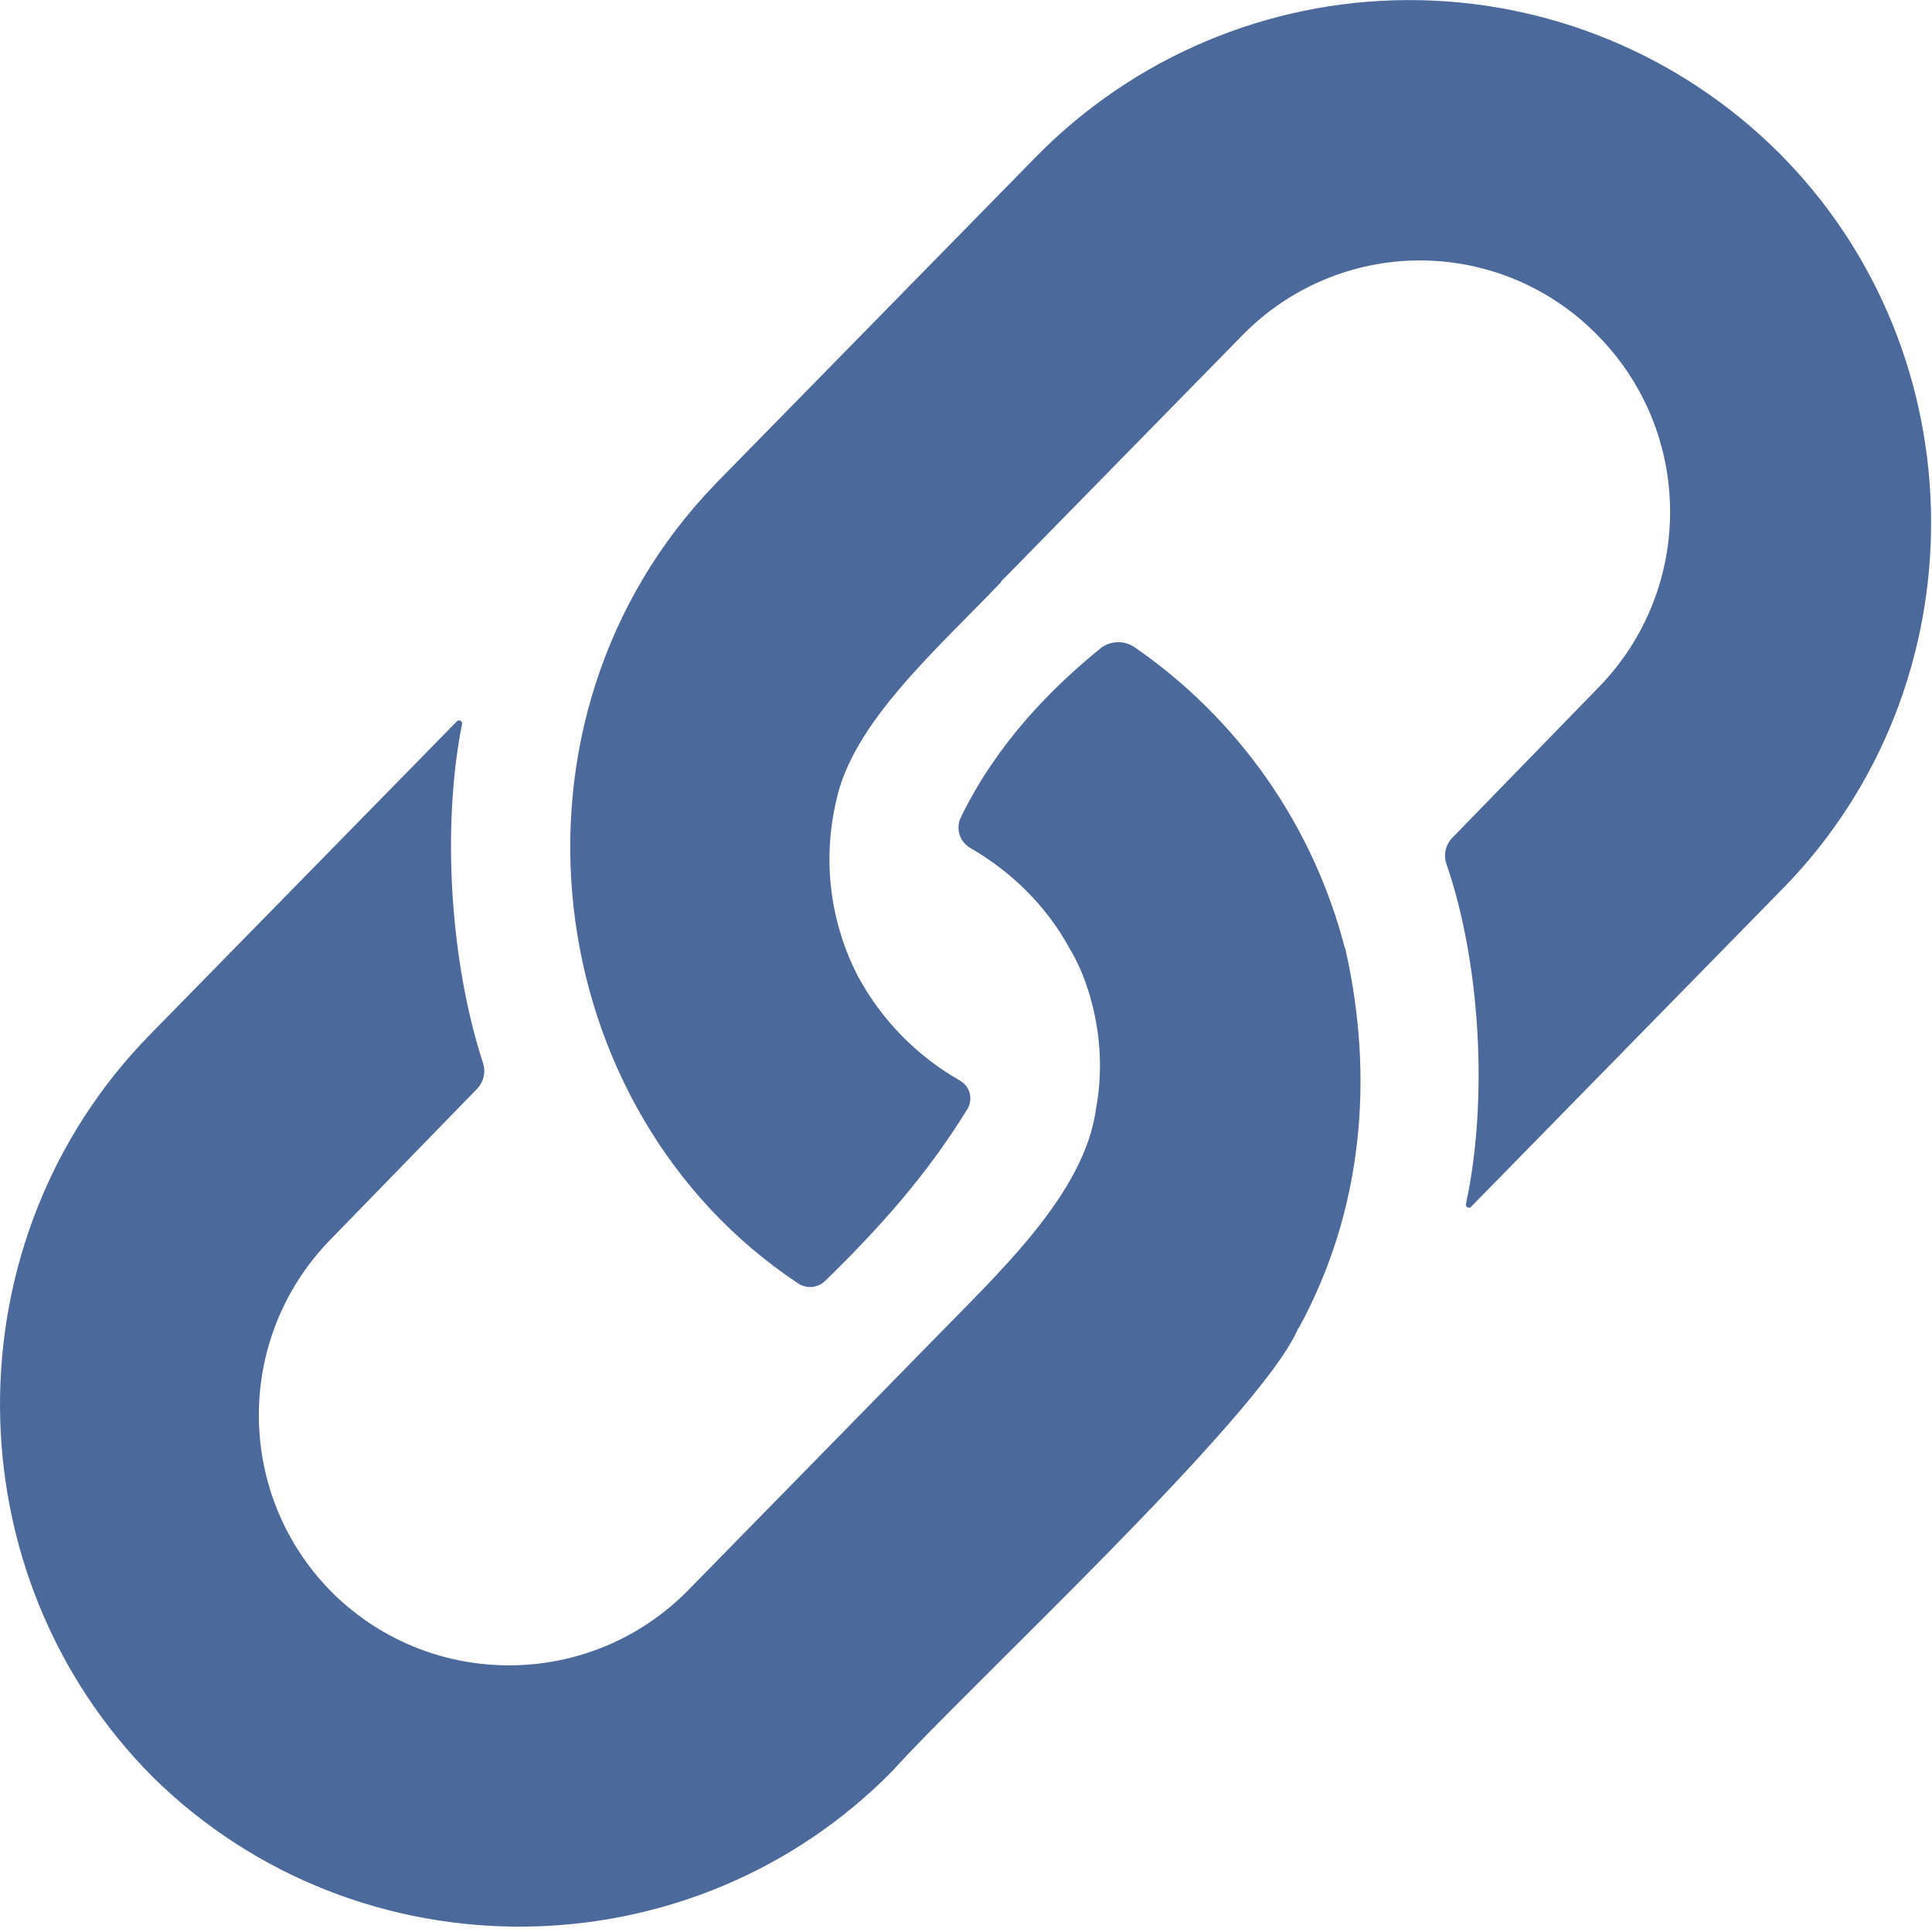
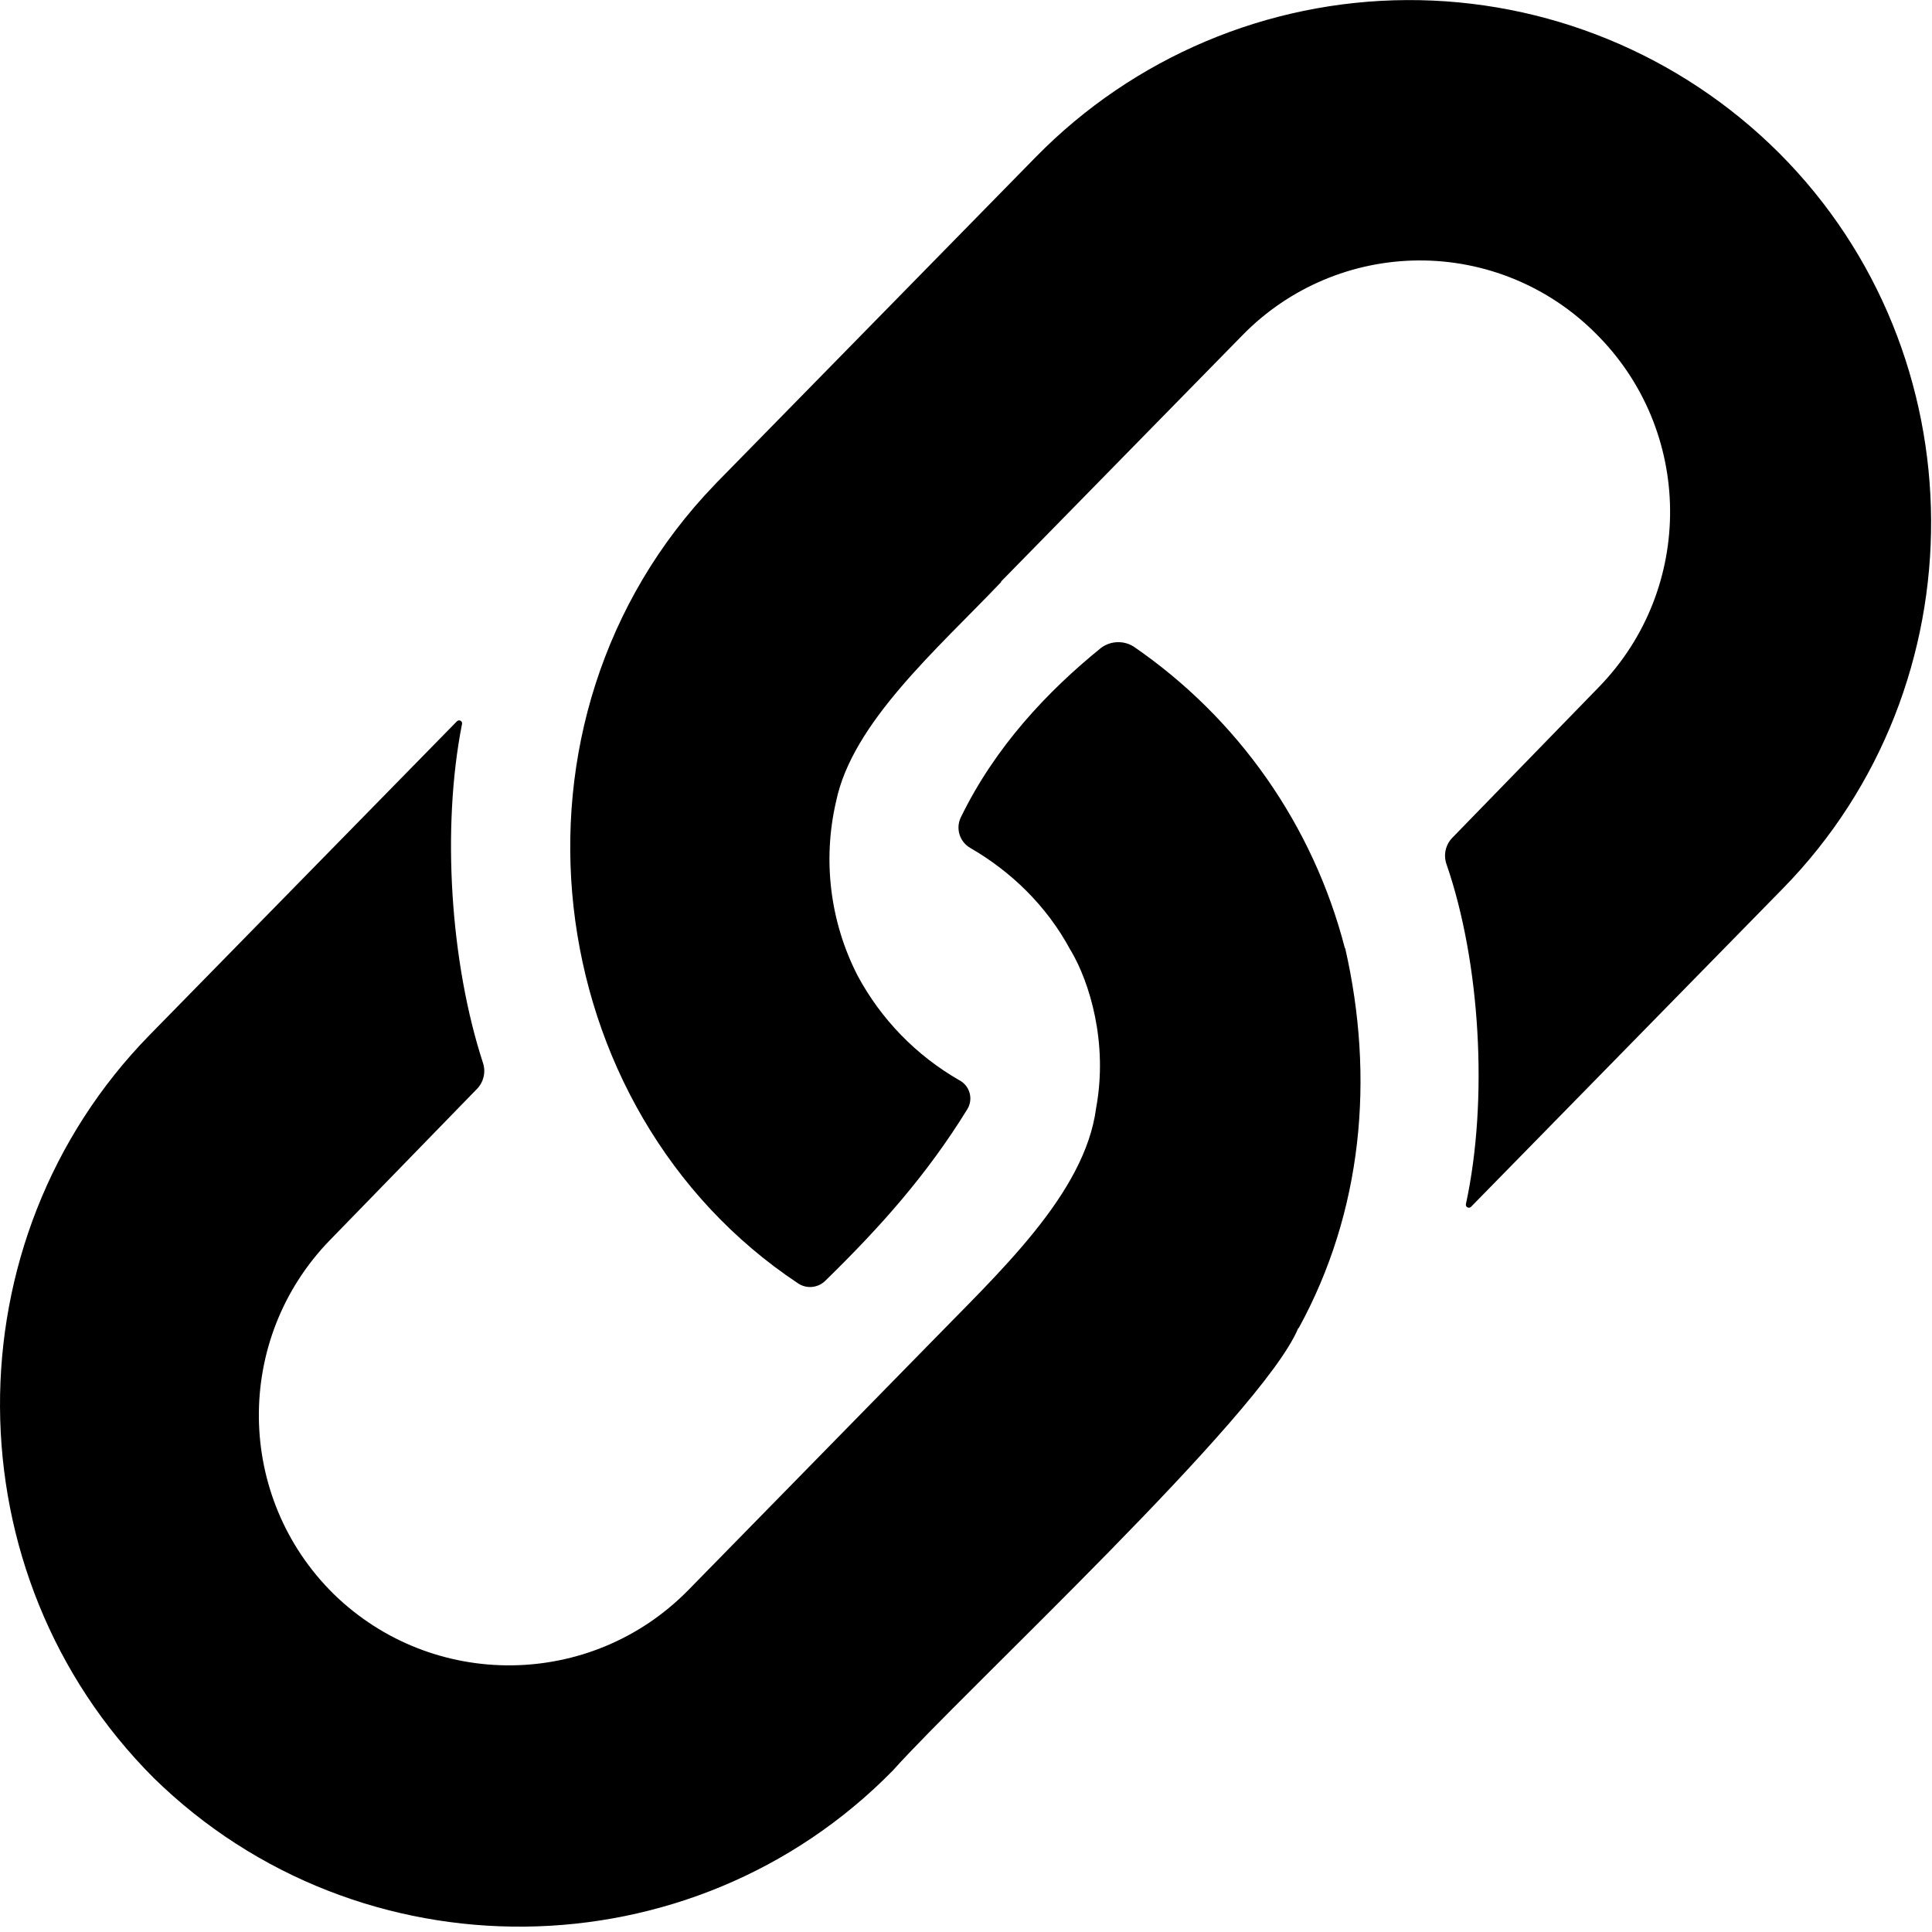
<svg xmlns="http://www.w3.org/2000/svg" height="20" width="20">
-   <g fill="#4b6a9b">
+   <g fill="outline-none">
    <path d="M7.404 5.012c-2.355 2.437-1.841 6.482.857 8.273.089.06.207.048.283-.027.568-.555 1.049-1.093 1.47-1.776a.213.213 0 00-.084-.3A2.743 2.743 0 018.878 10.1a2.64 2.64 0 01-.223-1.803c.168-.815 1.043-1.573 1.711-2.274l-.004-.002 2.504-2.555a2.568 2.568 0 013.648-.019 2.6 2.6 0 01.037 3.666l-1.517 1.56a.266.266 0 00-.06.273c.35 1.012.435 2.44.201 3.519-.006.03.031.05.053.028l3.228-3.295c2.062-2.105 2.044-5.531-.04-7.615a5.416 5.416 0 00-7.691.04L7.417 4.998l-.013.014z" />
    <path d="M13.439 13.75a.401.401 0 00.006-.003c.659-1.204.788-2.586.48-3.933l-.002.002-.001-.001a5.434 5.434 0 00-2.19-3.124.3.3 0 00-.333.015c-.553.448-1.095 1.021-1.452 1.754a.243.243 0 00.096.317c.415.24.79.593 1.04 1.061h.001c.196.33.388.958.263 1.632-.116.894-1.019 1.714-1.736 2.453-.546.559-1.935 1.974-2.49 2.542a2.6 2.6 0 01-3.666.037 2.6 2.6 0 01-.038-3.666l1.521-1.564A.266.266 0 005 11.004c-.338-1.036-.43-2.432-.217-3.51.006-.03-.031-.049-.053-.027l-3.179 3.245c-2.083 2.126-2.066 5.588.04 7.693 2.125 2.083 5.57 2.048 7.653-.078.723-.81 3.821-3.678 4.195-4.577z" />
  </g>
</svg>
